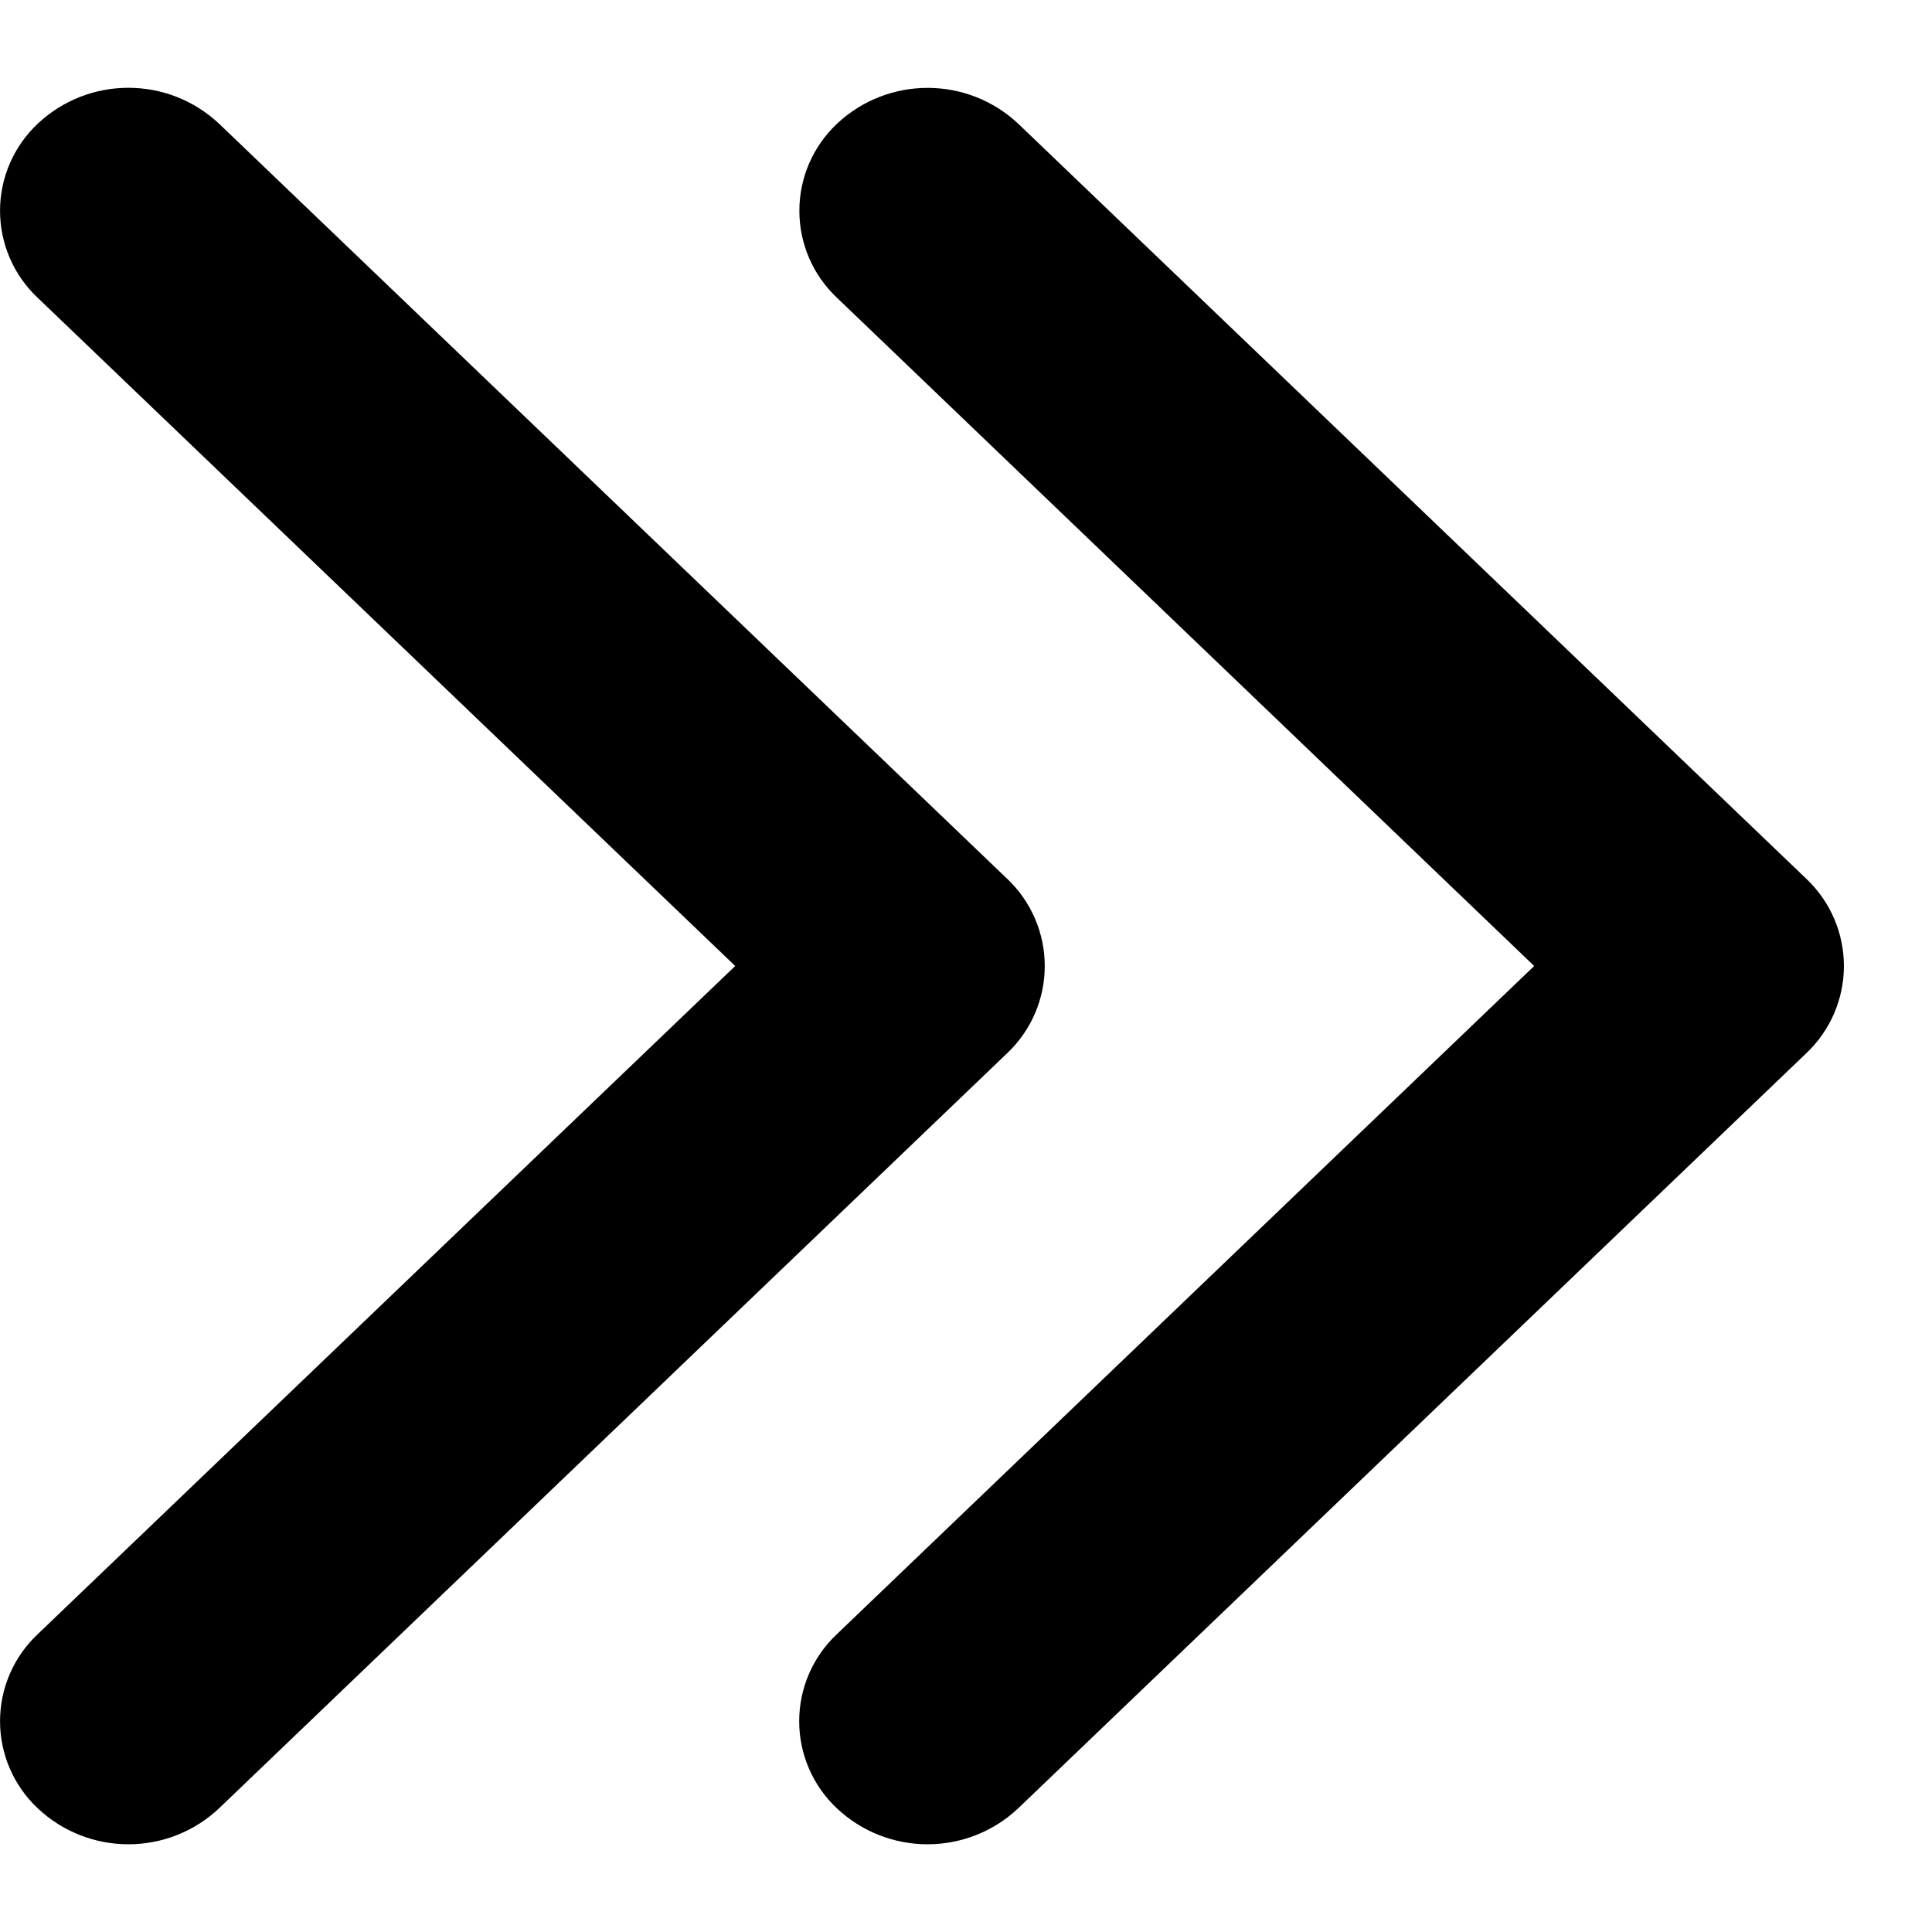
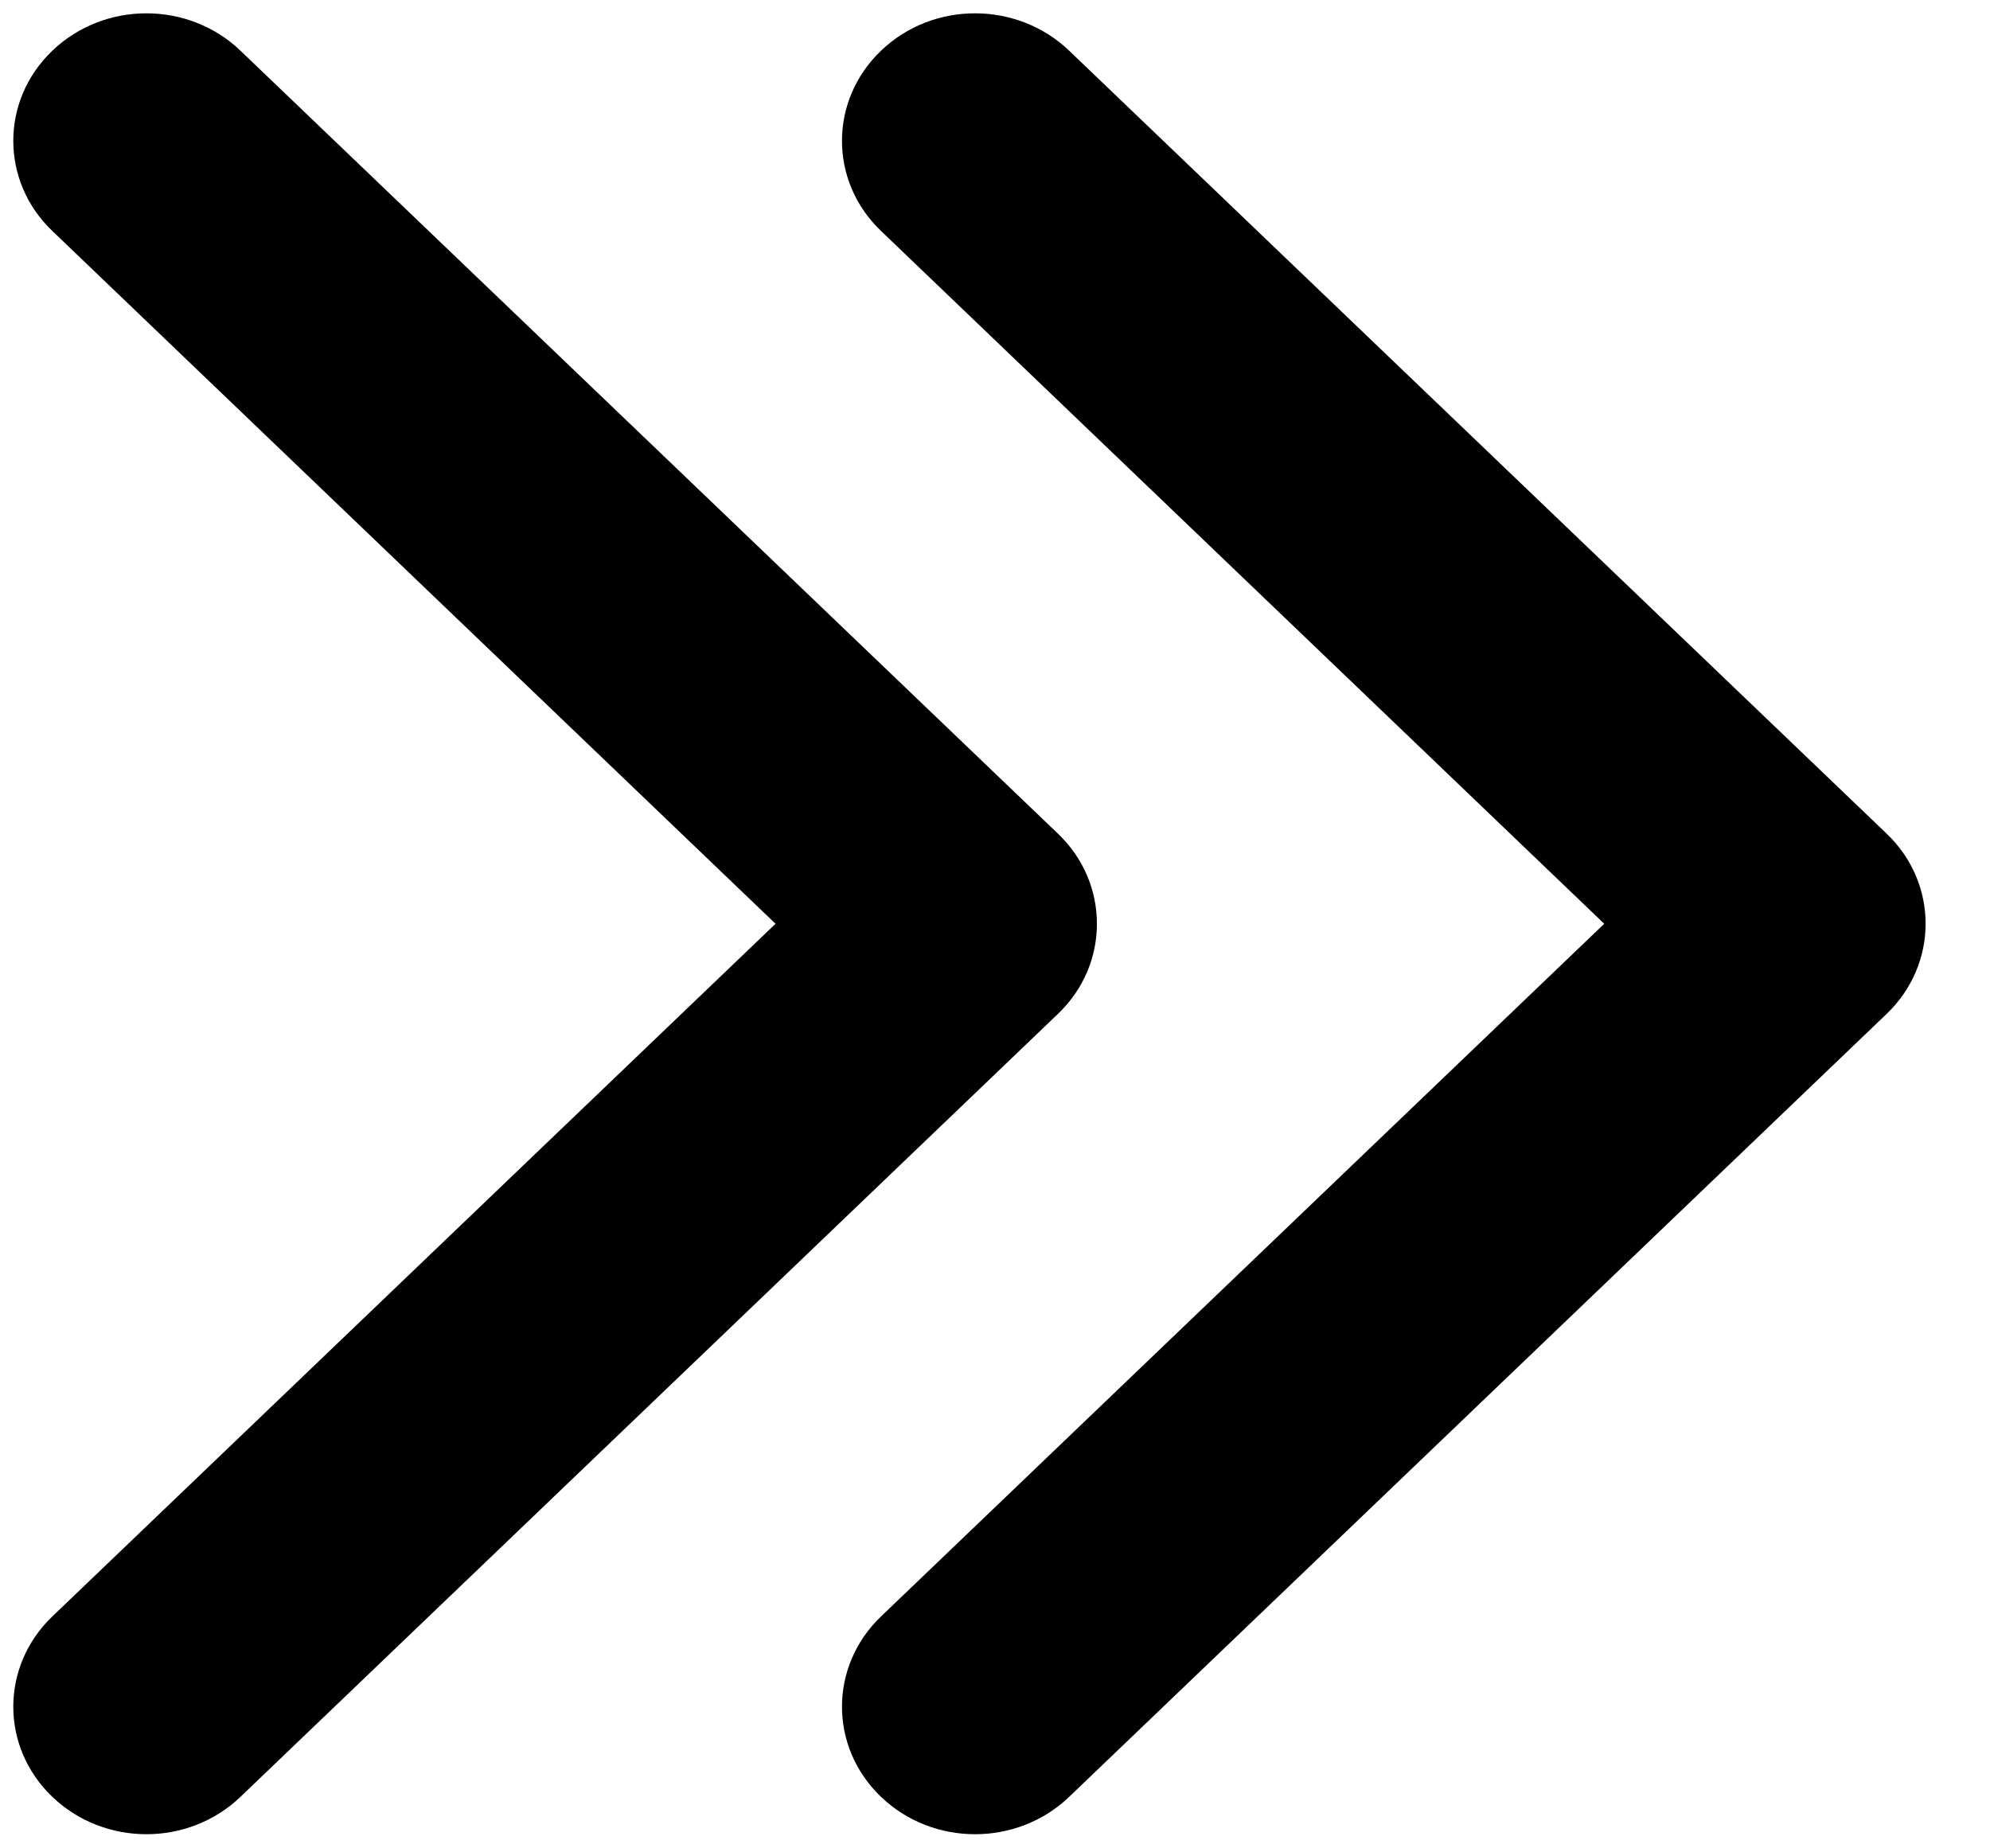
- <svg xmlns="http://www.w3.org/2000/svg" viewBox="0 0 11 10" width="10px" height="10px" fill="none">
-   <path d="M8.735 5l-3.97-3.805a.68.68 0 010-.99.754.754 0 011.033 0l4.488 4.3a.683.683 0 010 .99l-4.488 4.3a.753.753 0 01-1.034 0 .68.68 0 010-.99L8.735 5zM.214 8.805a.68.68 0 000 .99.753.753 0 001.034 0l4.488-4.3a.683.683 0 000-.99L1.248.205a.754.754 0 00-1.034 0 .68.68 0 000 .99L4.186 5 .214 8.805z" fill="currentColor" />
+ <svg xmlns="http://www.w3.org/2000/svg" width="14" height="13" viewBox="0 0 14 13" fill="none">
+   <path d="M11.286 6.5L6.198 1.625C5.832 1.275 5.832 0.707 6.198 0.357C6.563 0.006 7.156 0.006 7.522 0.357L13.273 5.866C13.456 6.041 13.547 6.27 13.547 6.5C13.547 6.73 13.455 6.959 13.273 7.134L7.522 12.643C7.156 12.994 6.563 12.994 6.198 12.643C5.832 12.293 5.832 11.725 6.198 11.374L11.286 6.5ZM0.368 11.374C0.002 11.725 0.002 12.293 0.368 12.643C0.734 12.994 1.326 12.994 1.692 12.643L7.443 7.134C7.626 6.959 7.717 6.73 7.717 6.5C7.717 6.27 7.626 6.041 7.443 5.866L1.692 0.357C1.326 0.006 0.734 0.006 0.368 0.357C0.002 0.707 0.002 1.275 0.368 1.625L5.456 6.5L0.368 11.374Z" fill="black" />
</svg>
